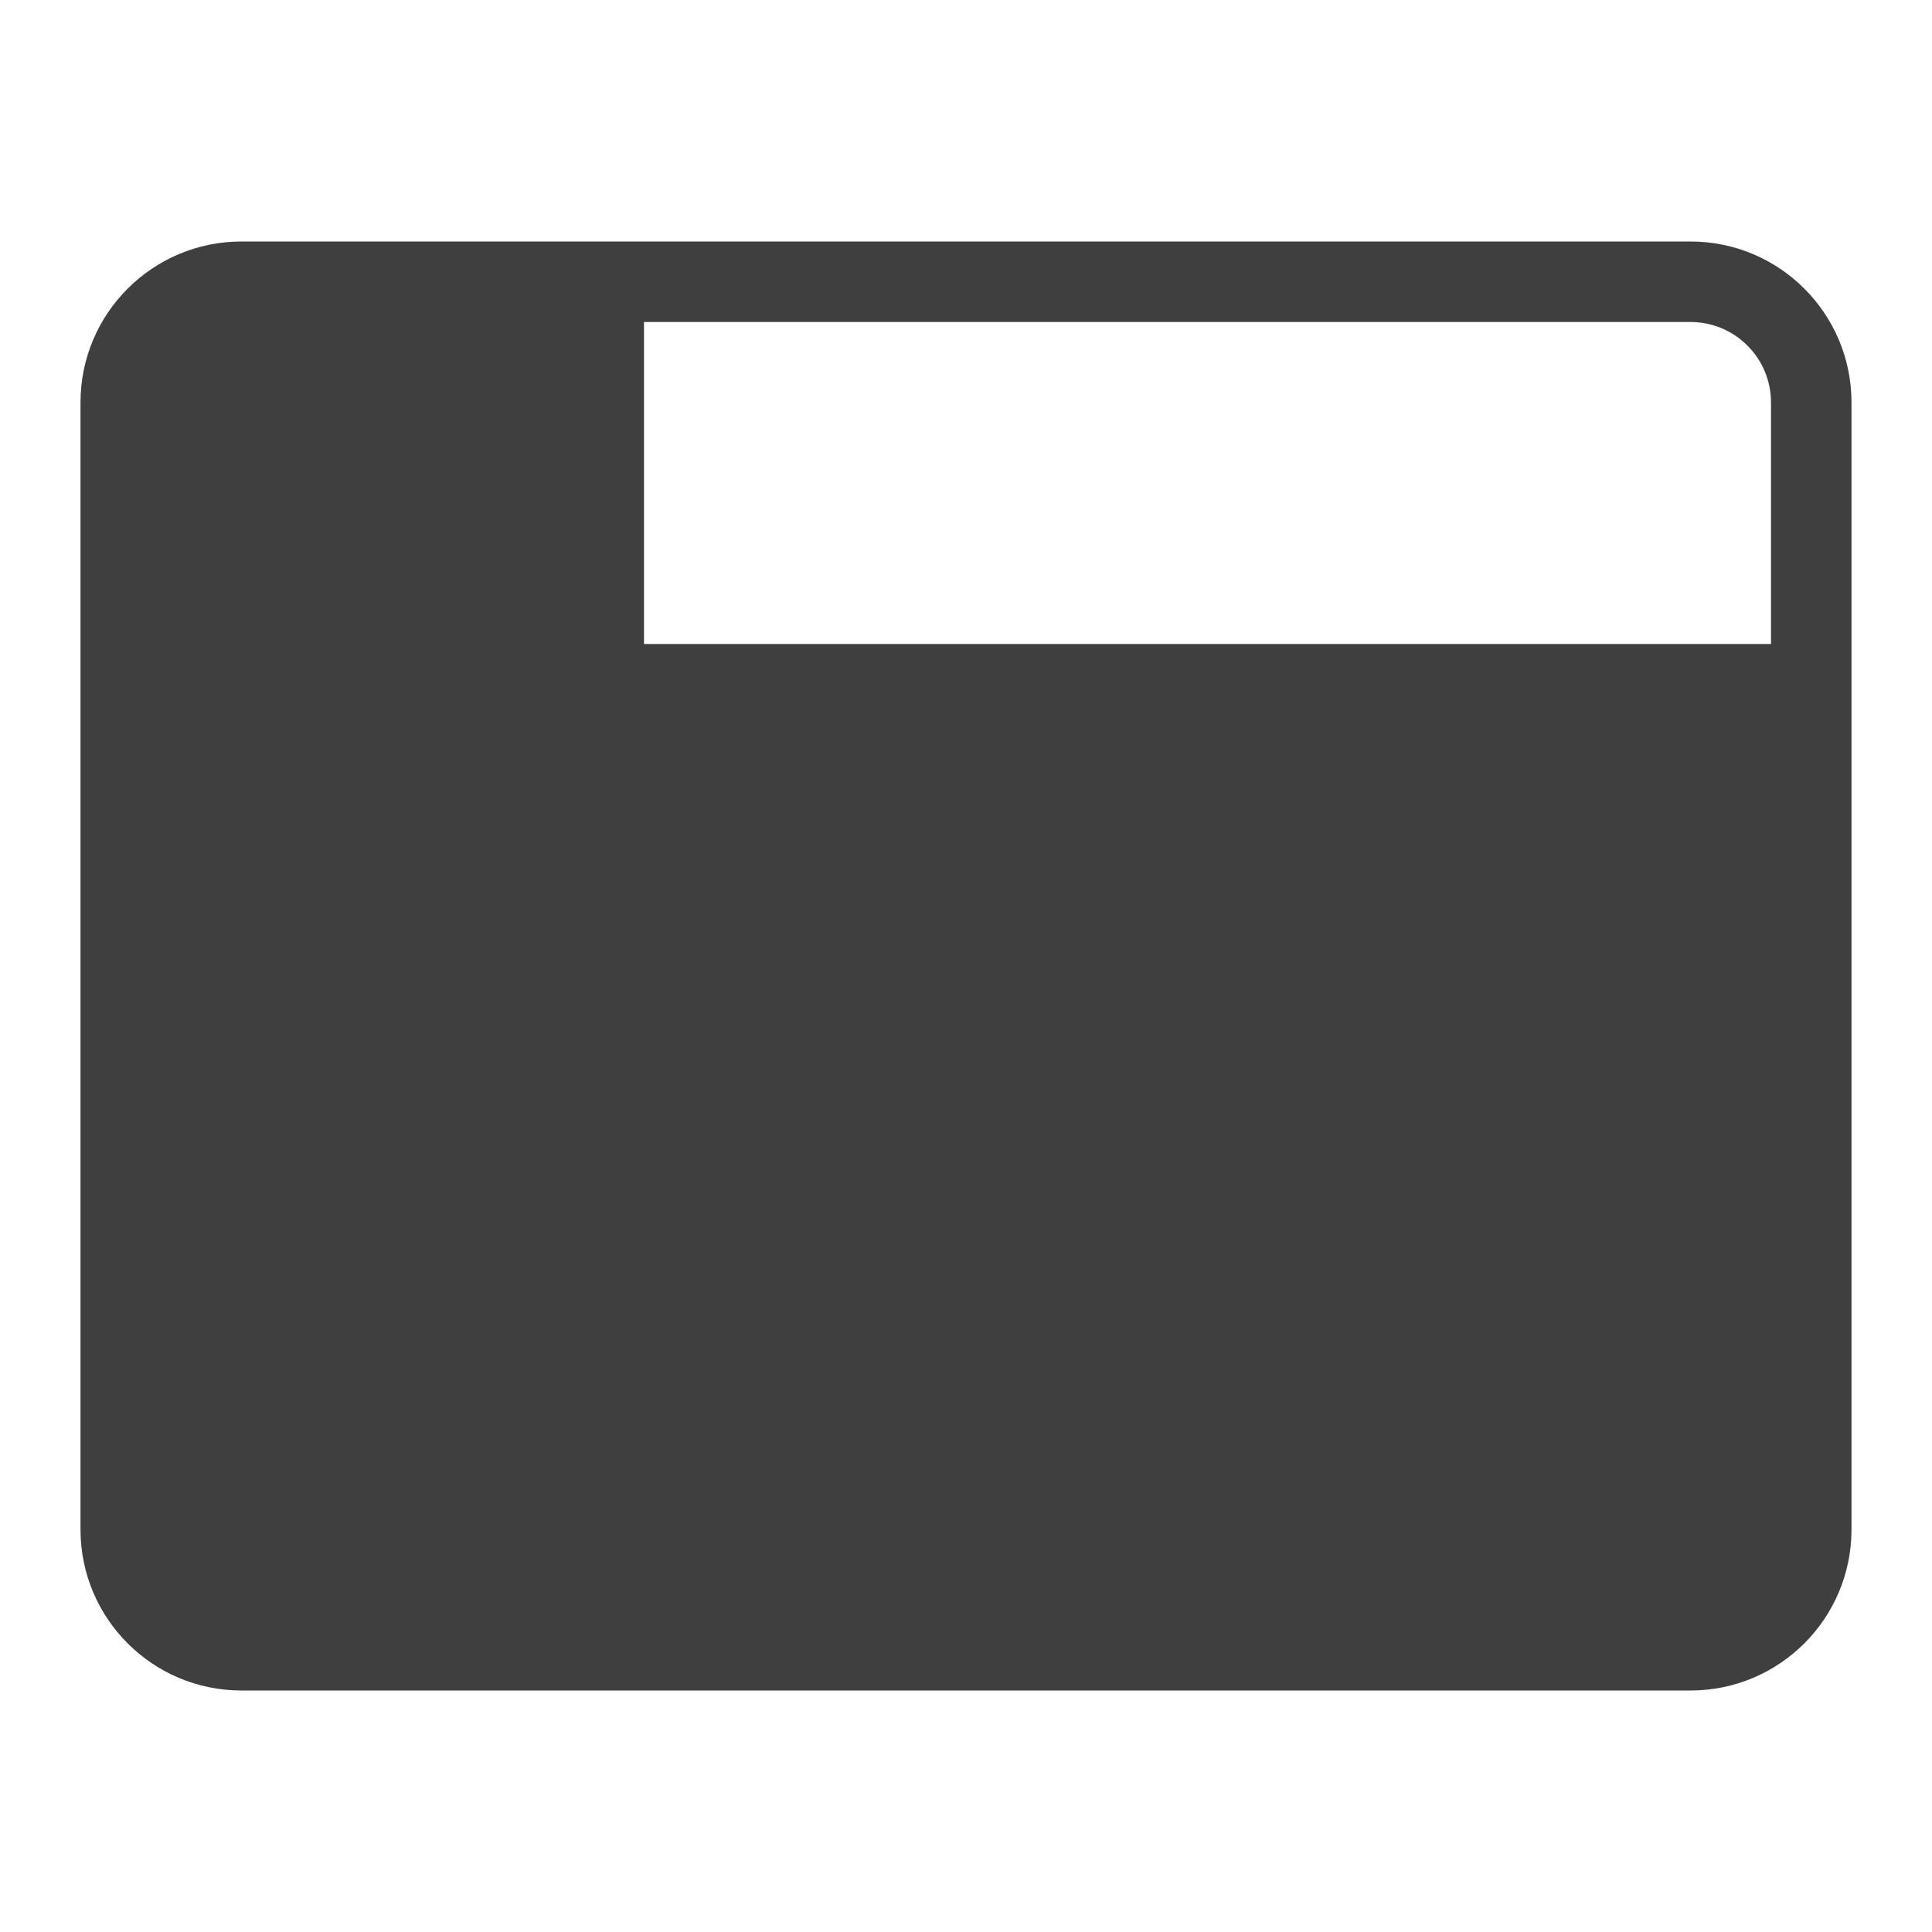
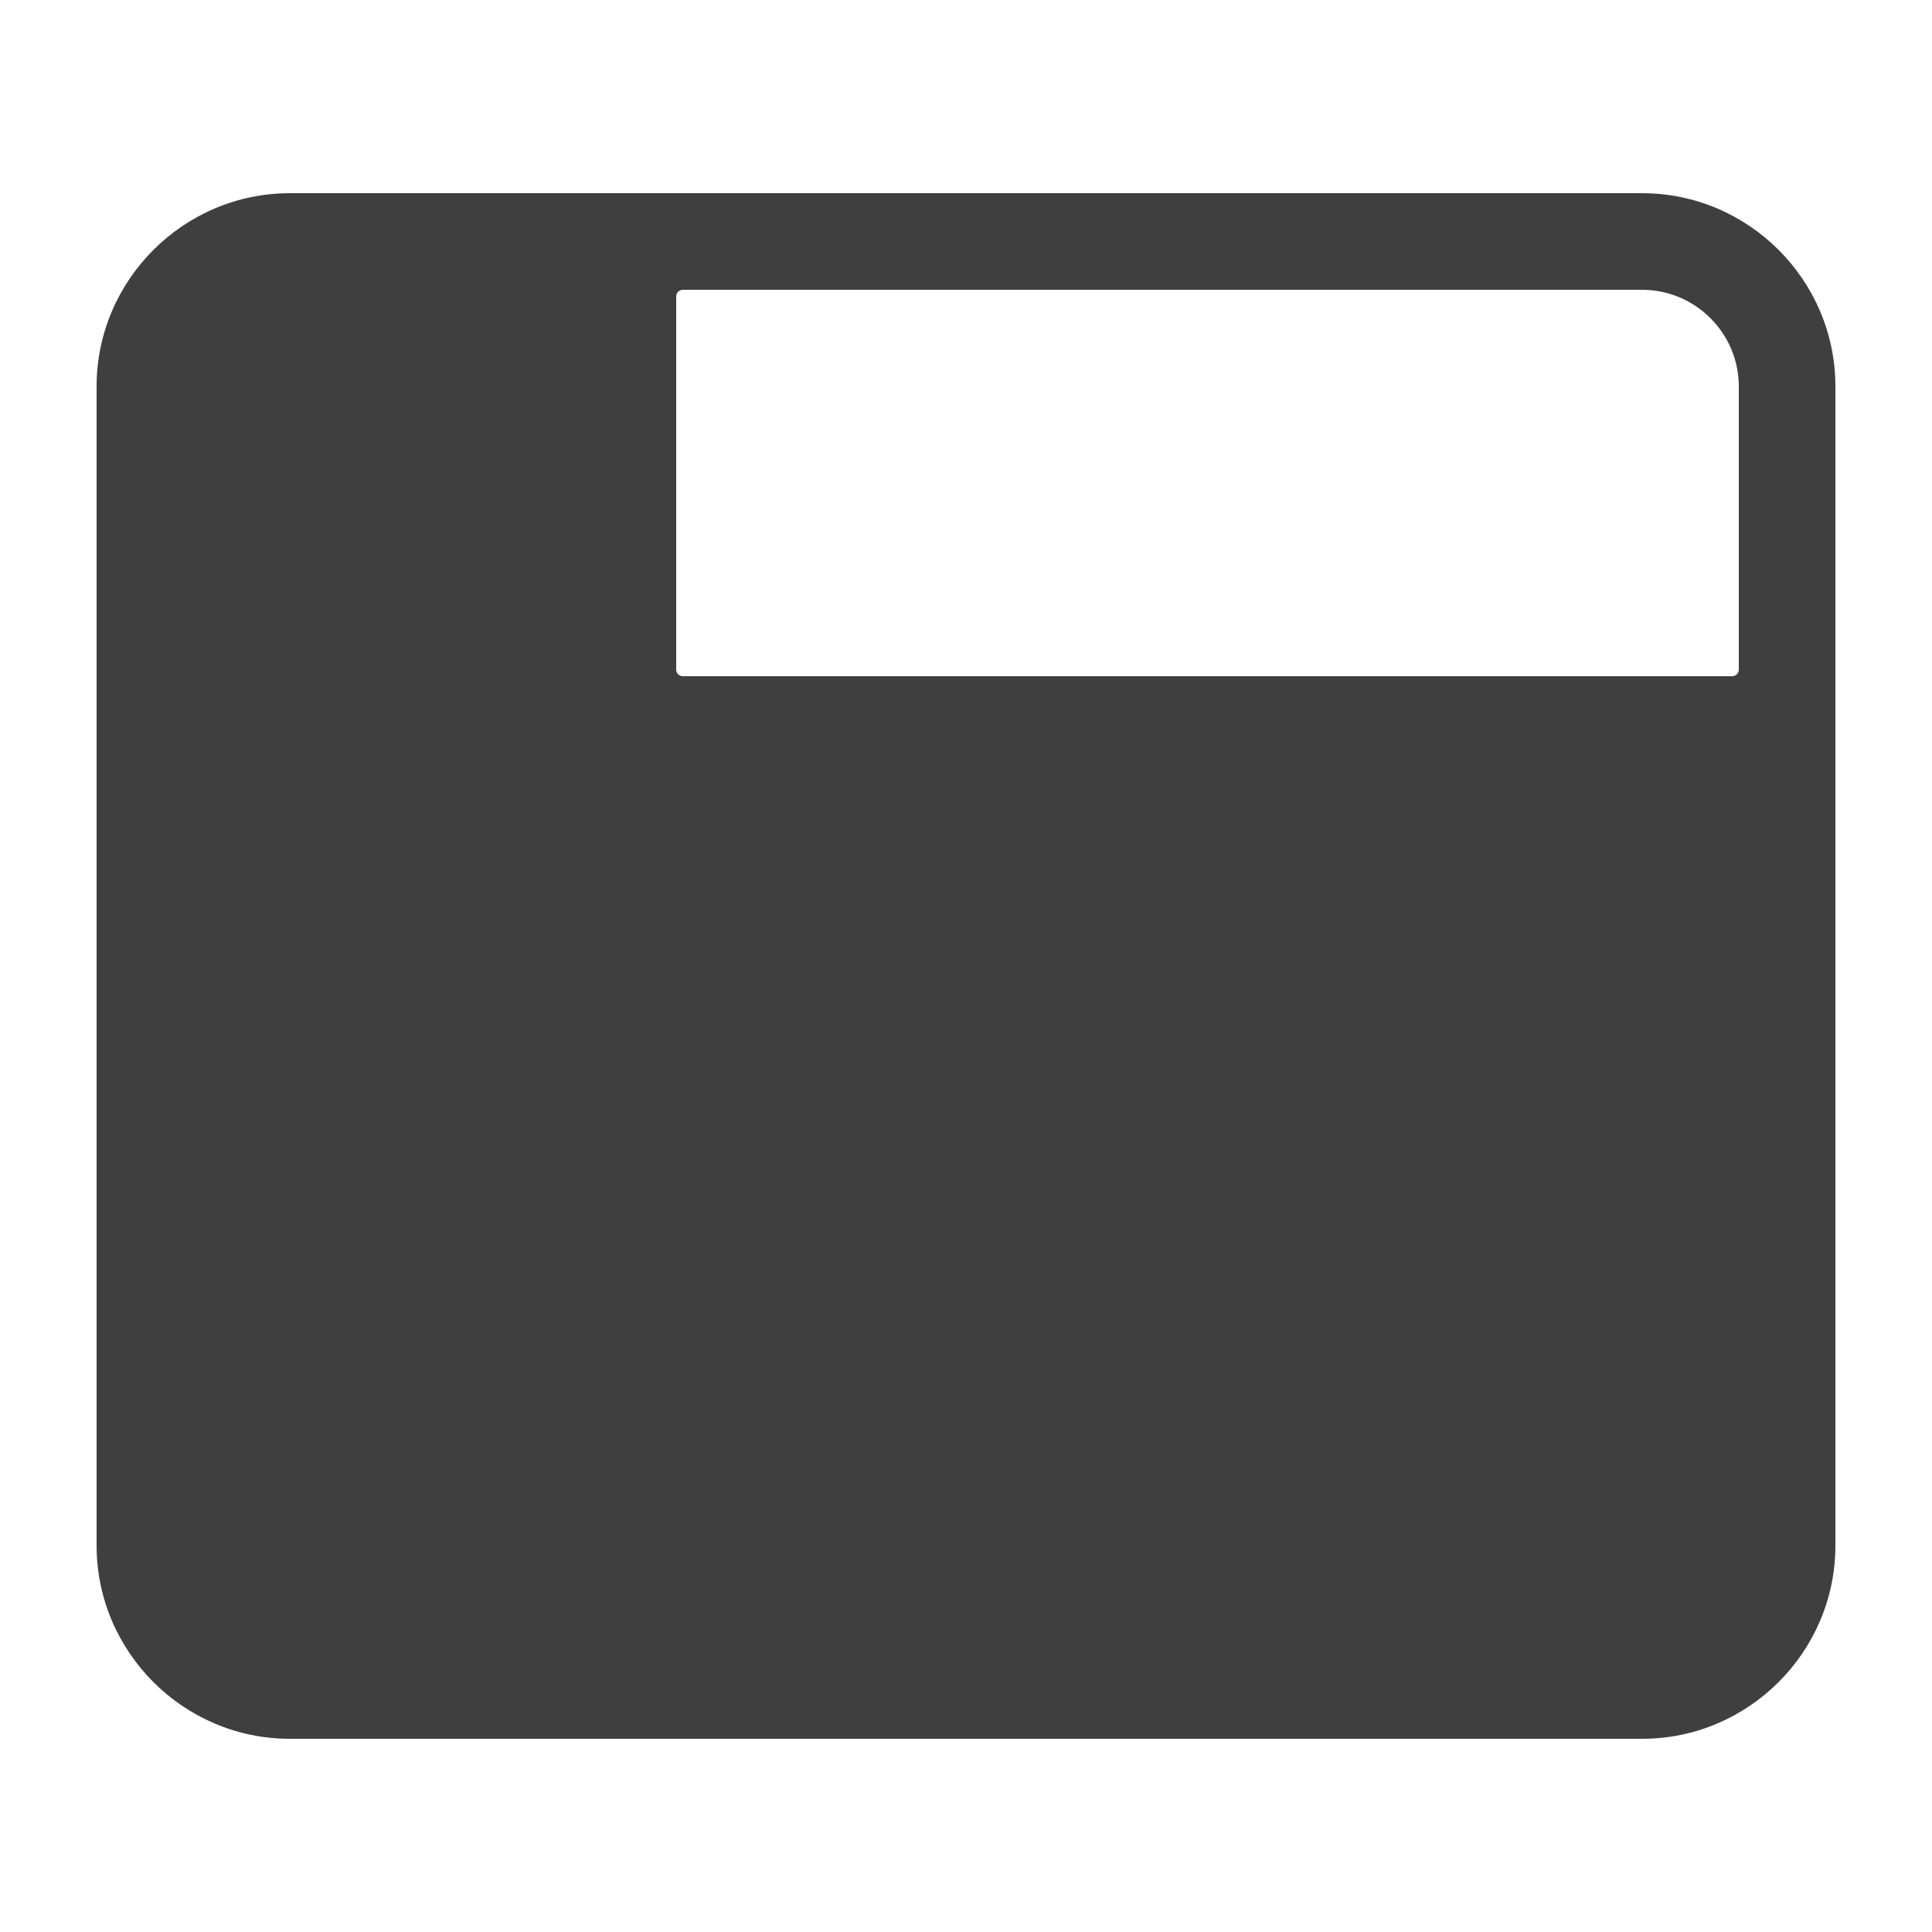
- <svg xmlns="http://www.w3.org/2000/svg" width="24" height="24" viewBox="0 0 24 24" fill="none">
-   <path fill-rule="evenodd" clip-rule="evenodd" d="M21 4H8V8H22V5C22 4.448 21.552 4 21 4ZM3 3C1.895 3 1 3.895 1 5V19C1 20.105 1.895 21 3 21H21C22.105 21 23 20.105 23 19V5C23 3.895 22.105 3 21 3H3Z" fill="#3F3F3F" />
+ <svg xmlns="http://www.w3.org/2000/svg" version="1.1" id="Ebene_1" x="0px" y="0px" viewBox="0 0 20 20" style="enable-background:new 0 0 20 20;" xml:space="preserve">
+   <style type="text/css">
+ 	.st0{fill-rule:evenodd;clip-rule:evenodd;fill:#3F3F3F;}
+ </style>
+   <path class="st0" d="M17,2H3C1.9,2,1,2.9,1,4v12c0,1.1,0.9,2,2,2h14c1.1,0,2-0.9,2-2V4C19,2.9,18.1,2,17,2z M18,6.93  C18,6.97,17.97,7,17.93,7H7.07C7.03,7,7,6.97,7,6.93V3.07C7,3.03,7.03,3,7.07,3H17c0.55,0,1,0.45,1,1V6.93z" />
</svg>
